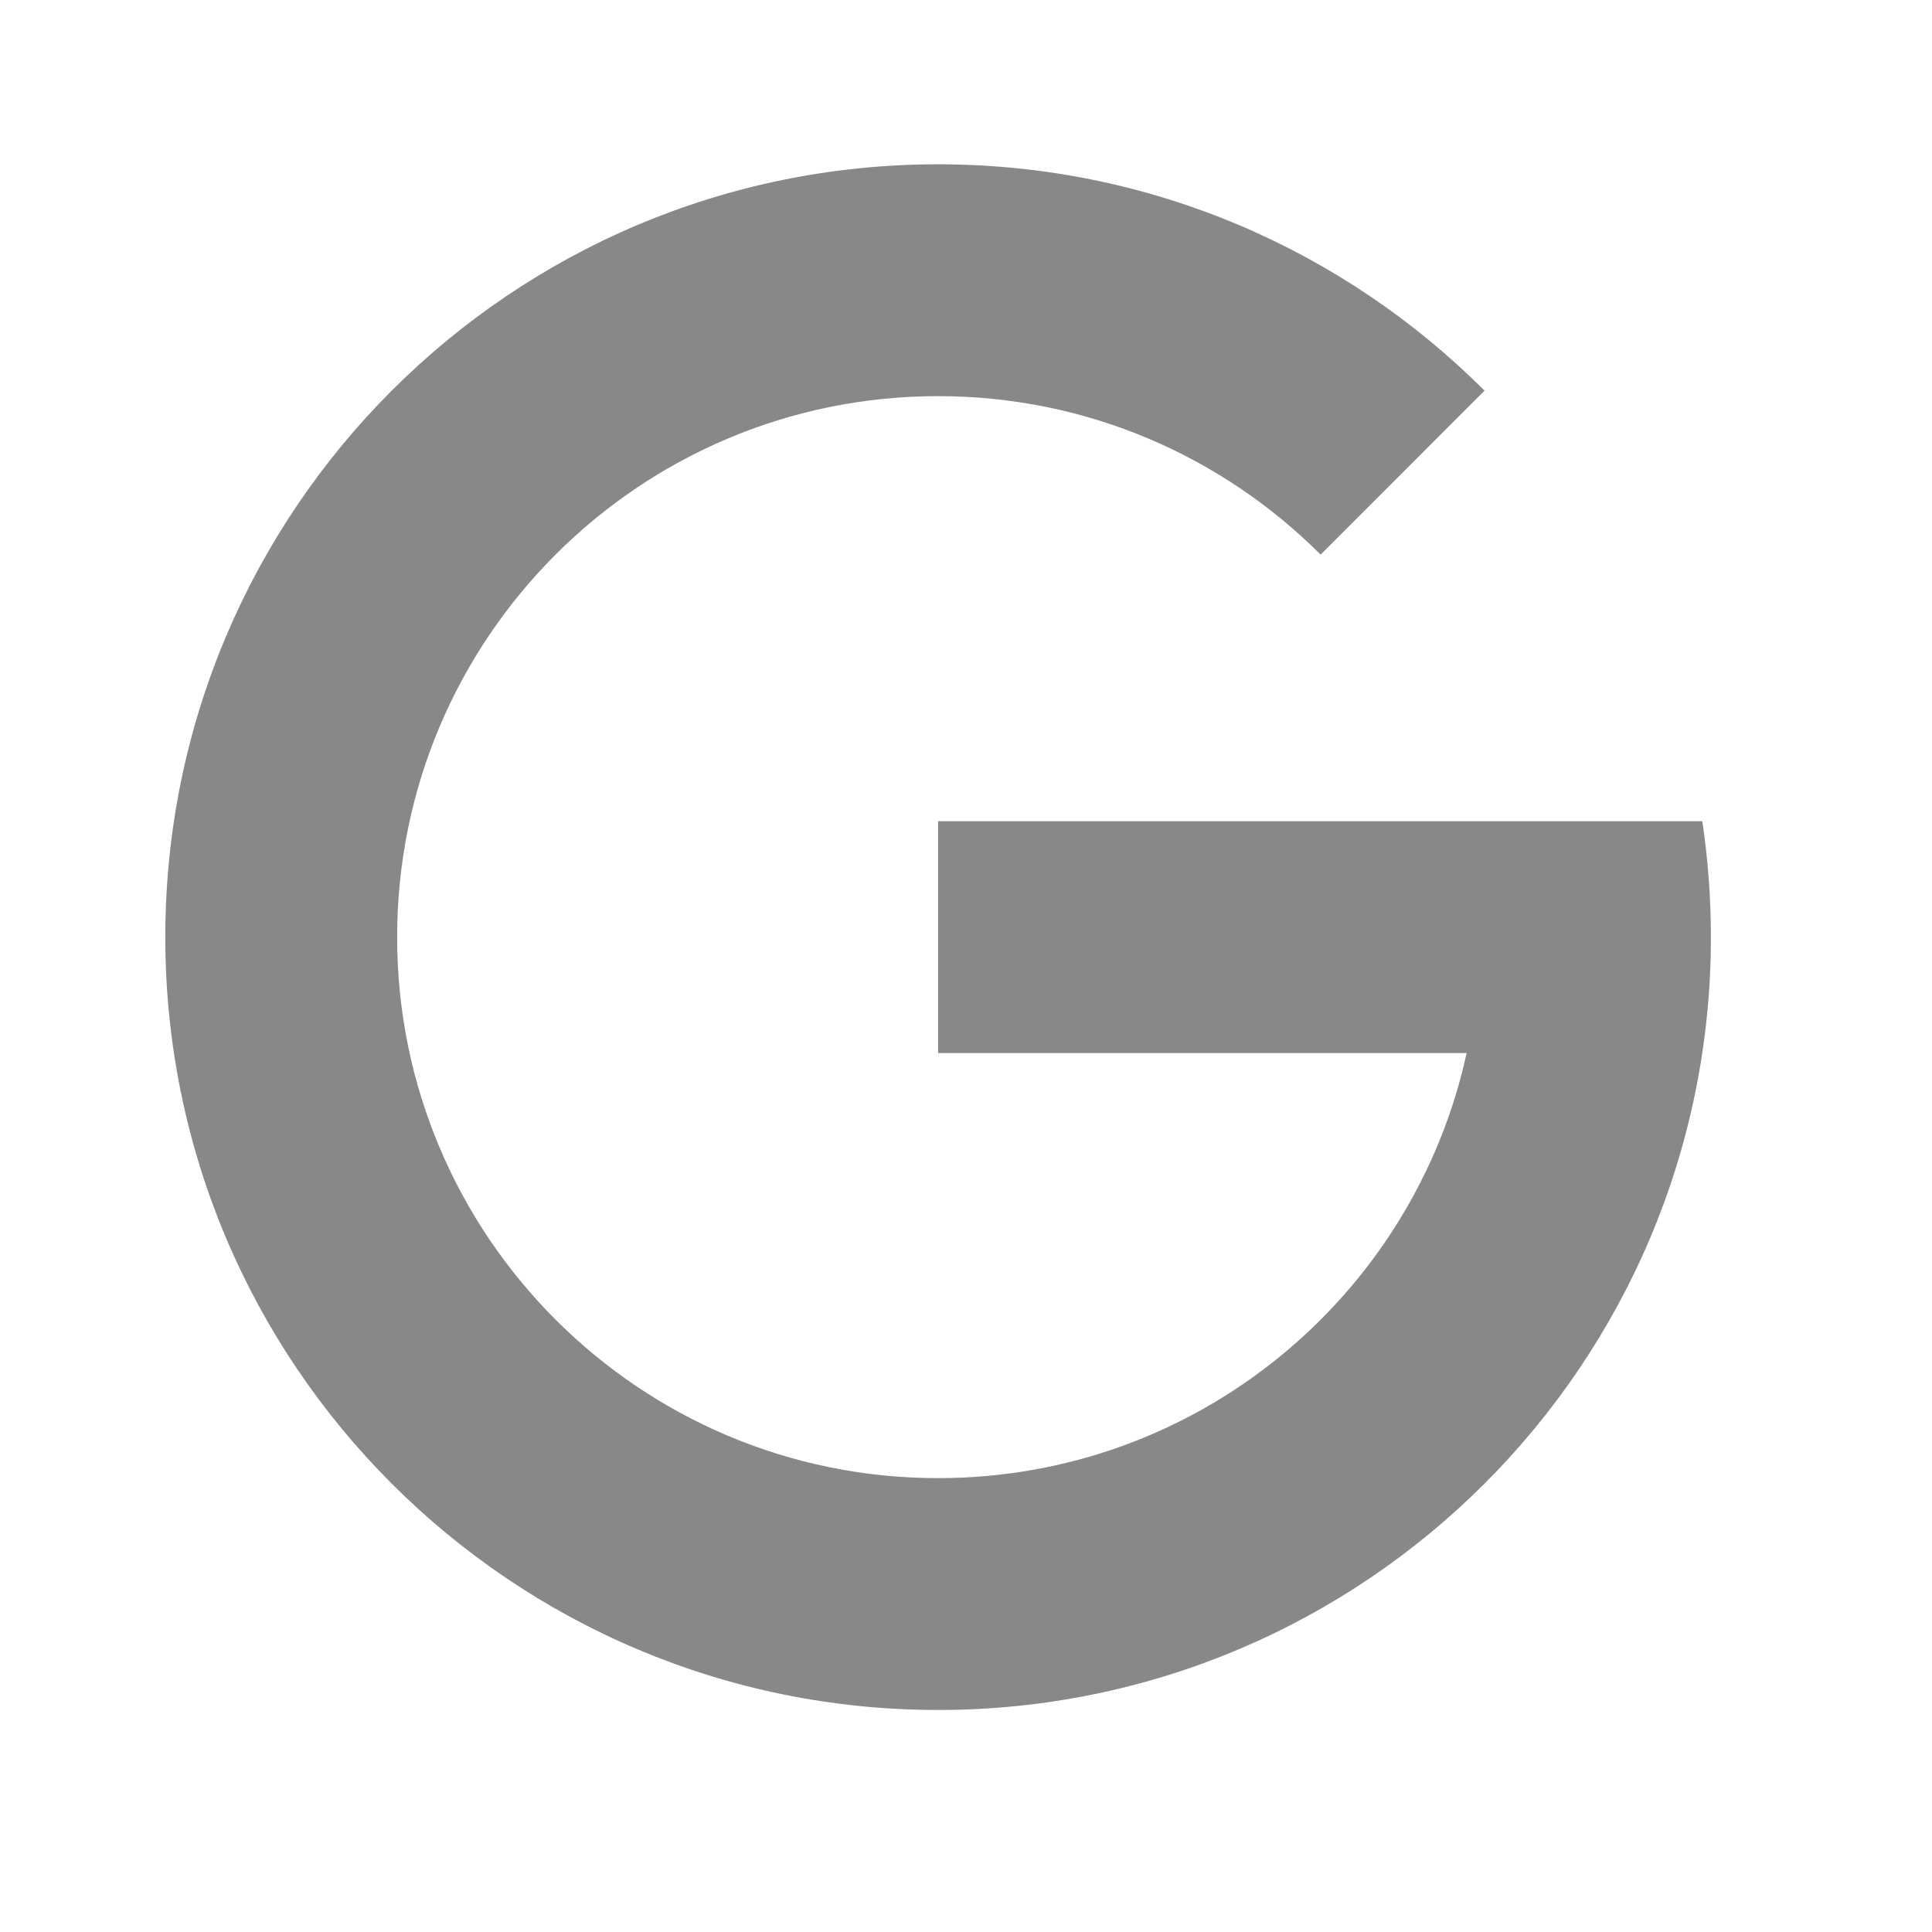
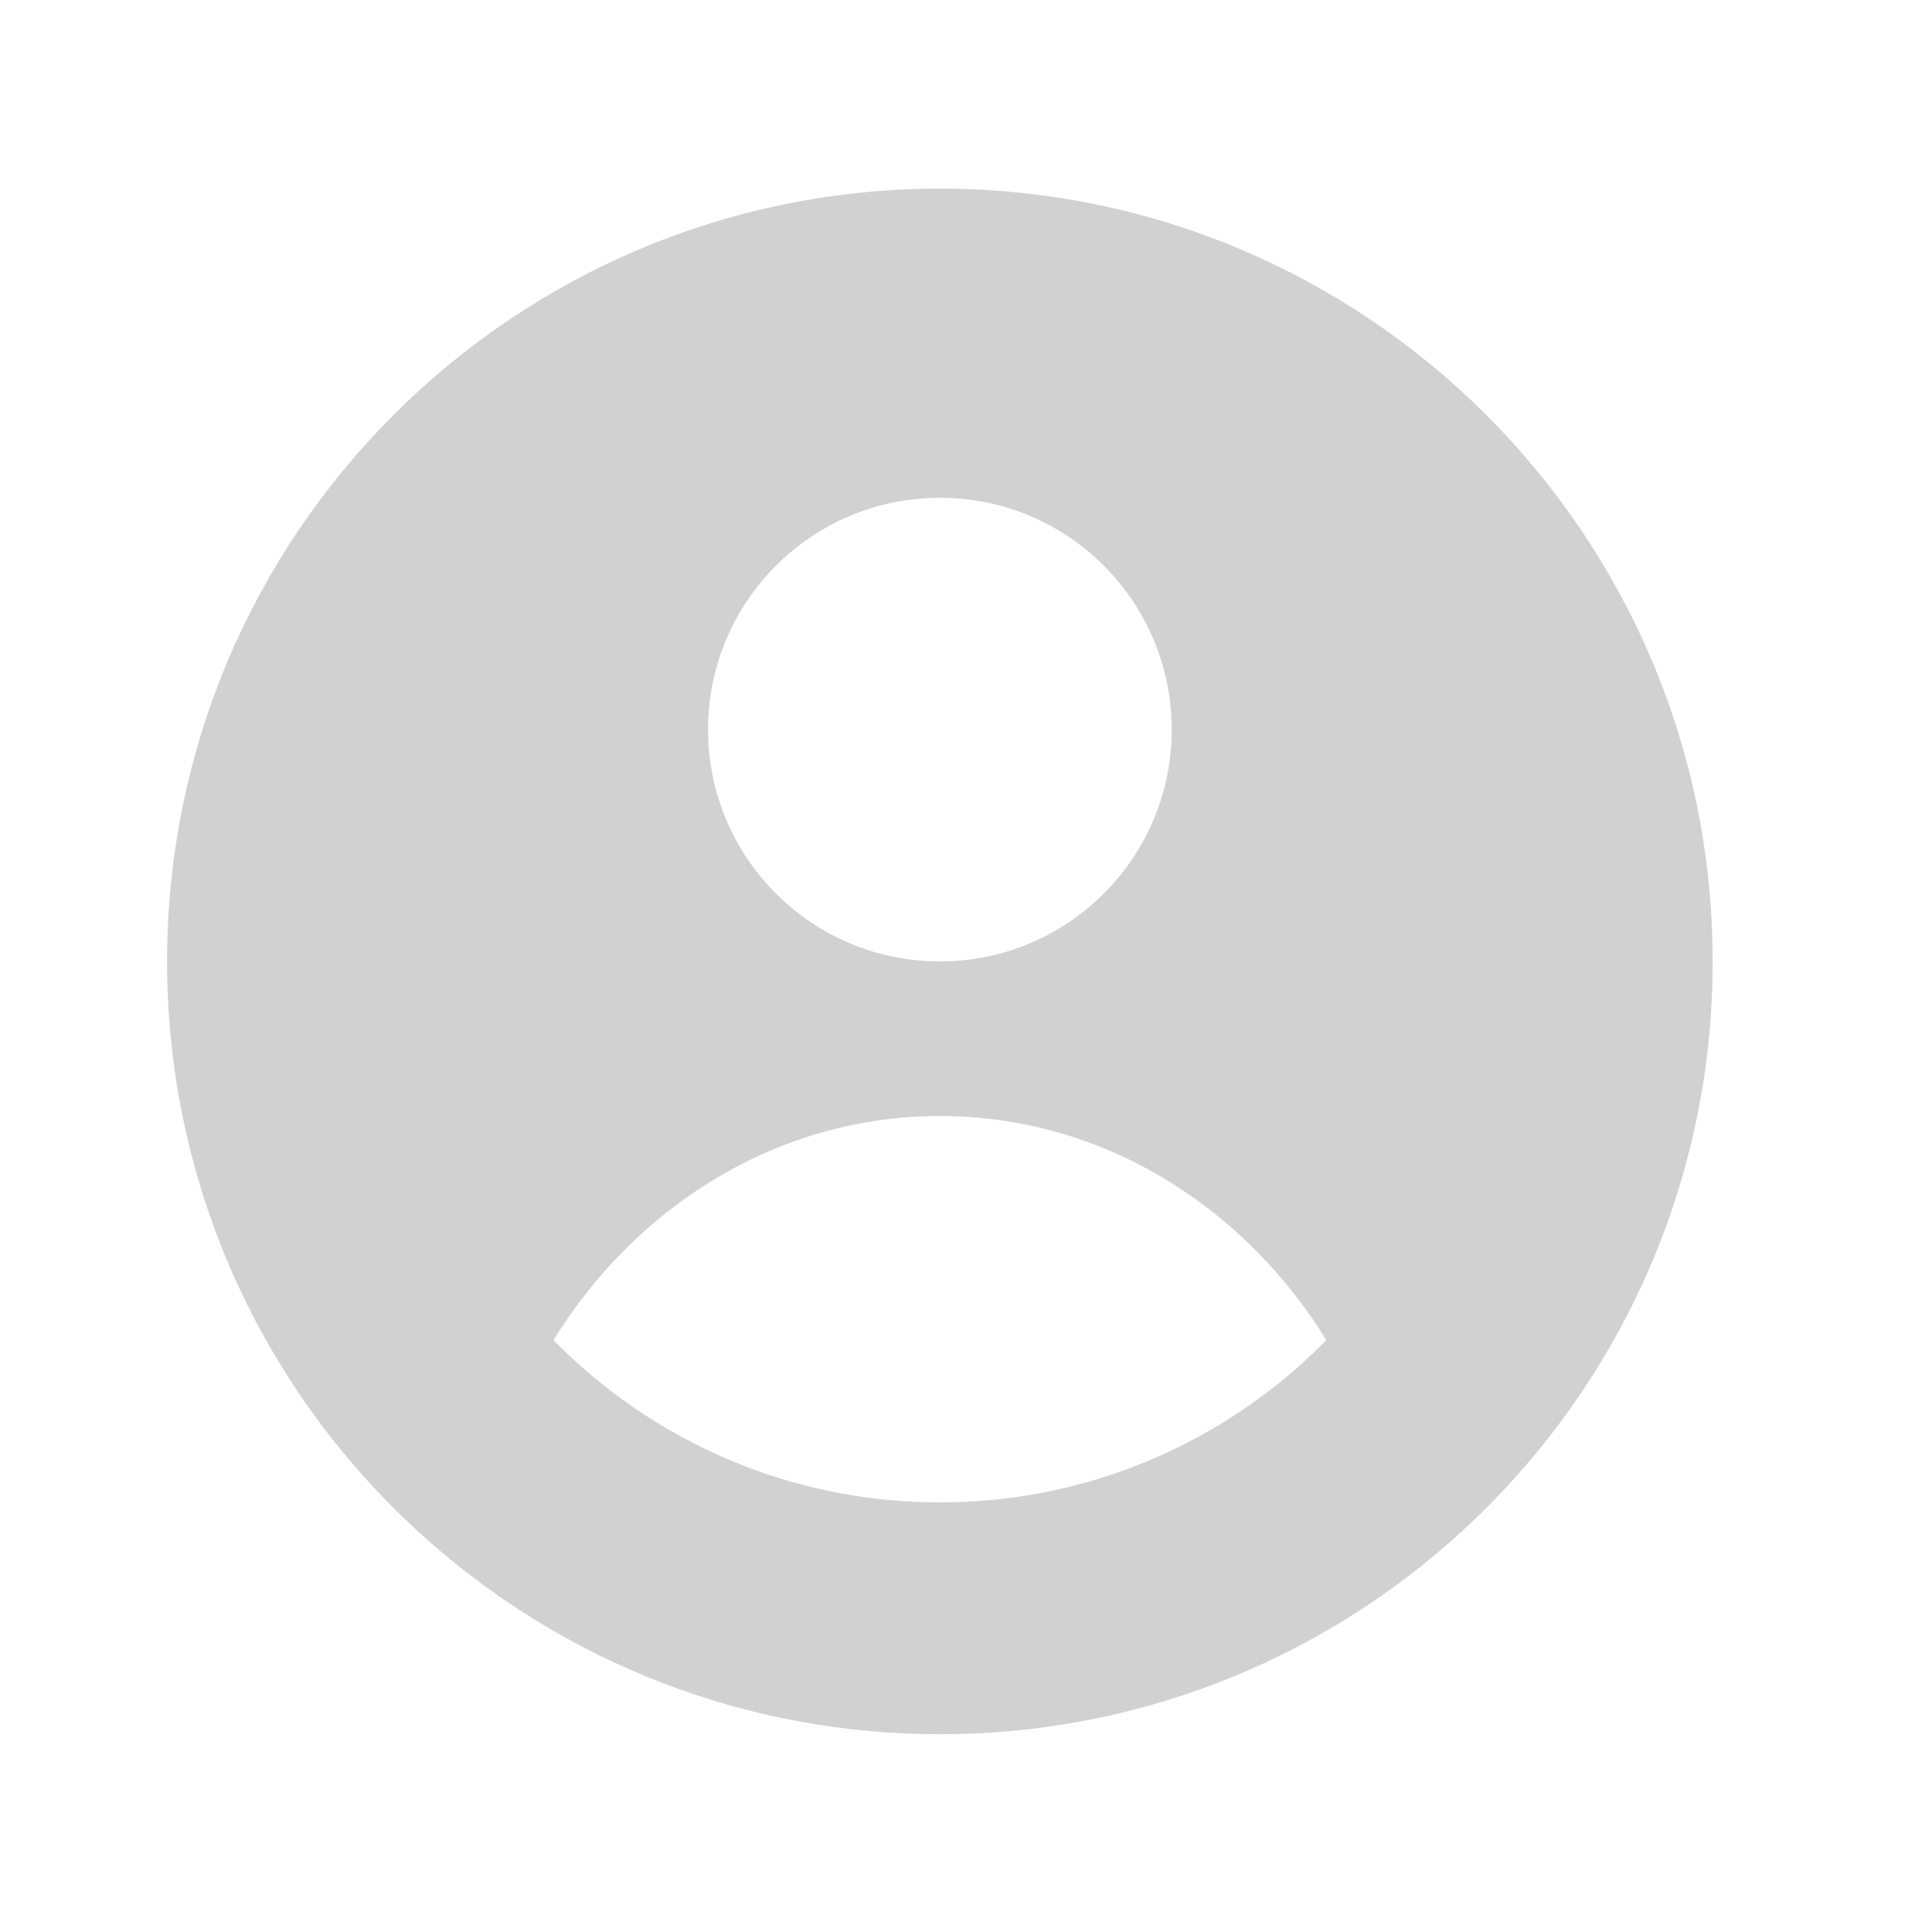
<svg xmlns="http://www.w3.org/2000/svg" width="25" height="25" viewBox="0 0 25 25" fill="none">
-   <path d="M12.139 13.627V10.627L22.028 10.627C22.101 11.116 22.139 11.617 22.139 12.127C22.139 17.649 17.662 22.127 12.139 22.127C6.617 22.127 2.139 17.649 2.139 12.127C2.139 6.604 6.617 2.126 12.139 2.126C14.901 2.126 17.401 3.246 19.21 5.055L17.089 7.177C15.822 5.91 14.072 5.126 12.139 5.126C8.273 5.126 5.139 8.26 5.139 12.127C5.139 15.992 8.273 19.127 12.139 19.127C15.491 19.127 18.292 16.772 18.978 13.627H12.139Z" fill="#888888" />
+   <path fill-rule="evenodd" clip-rule="evenodd" d="M22.162 12.441C22.162 15.455 20.829 18.157 18.721 19.99C16.965 21.517 14.672 22.441 12.162 22.441C9.653 22.441 7.359 21.517 5.604 19.99C3.495 18.157 2.162 15.455 2.162 12.441C2.162 6.919 6.64 2.441 12.162 2.441C17.685 2.441 22.162 6.919 22.162 12.441ZM12.162 19.441C13.919 19.441 15.524 18.794 16.754 17.726C16.895 17.602 17.032 17.474 17.163 17.34C16.082 15.592 14.246 14.441 12.162 14.441C10.079 14.441 8.243 15.592 7.162 17.34C7.293 17.474 7.43 17.602 7.571 17.726C8.8 18.794 10.406 19.441 12.162 19.441ZM12.162 12.441C13.819 12.441 15.162 11.098 15.162 9.441C15.162 7.785 13.819 6.441 12.162 6.441C10.505 6.441 9.162 7.785 9.162 9.441C9.162 11.098 10.505 12.441 12.162 12.441Z" fill="#D1D1D1" />
</svg>
